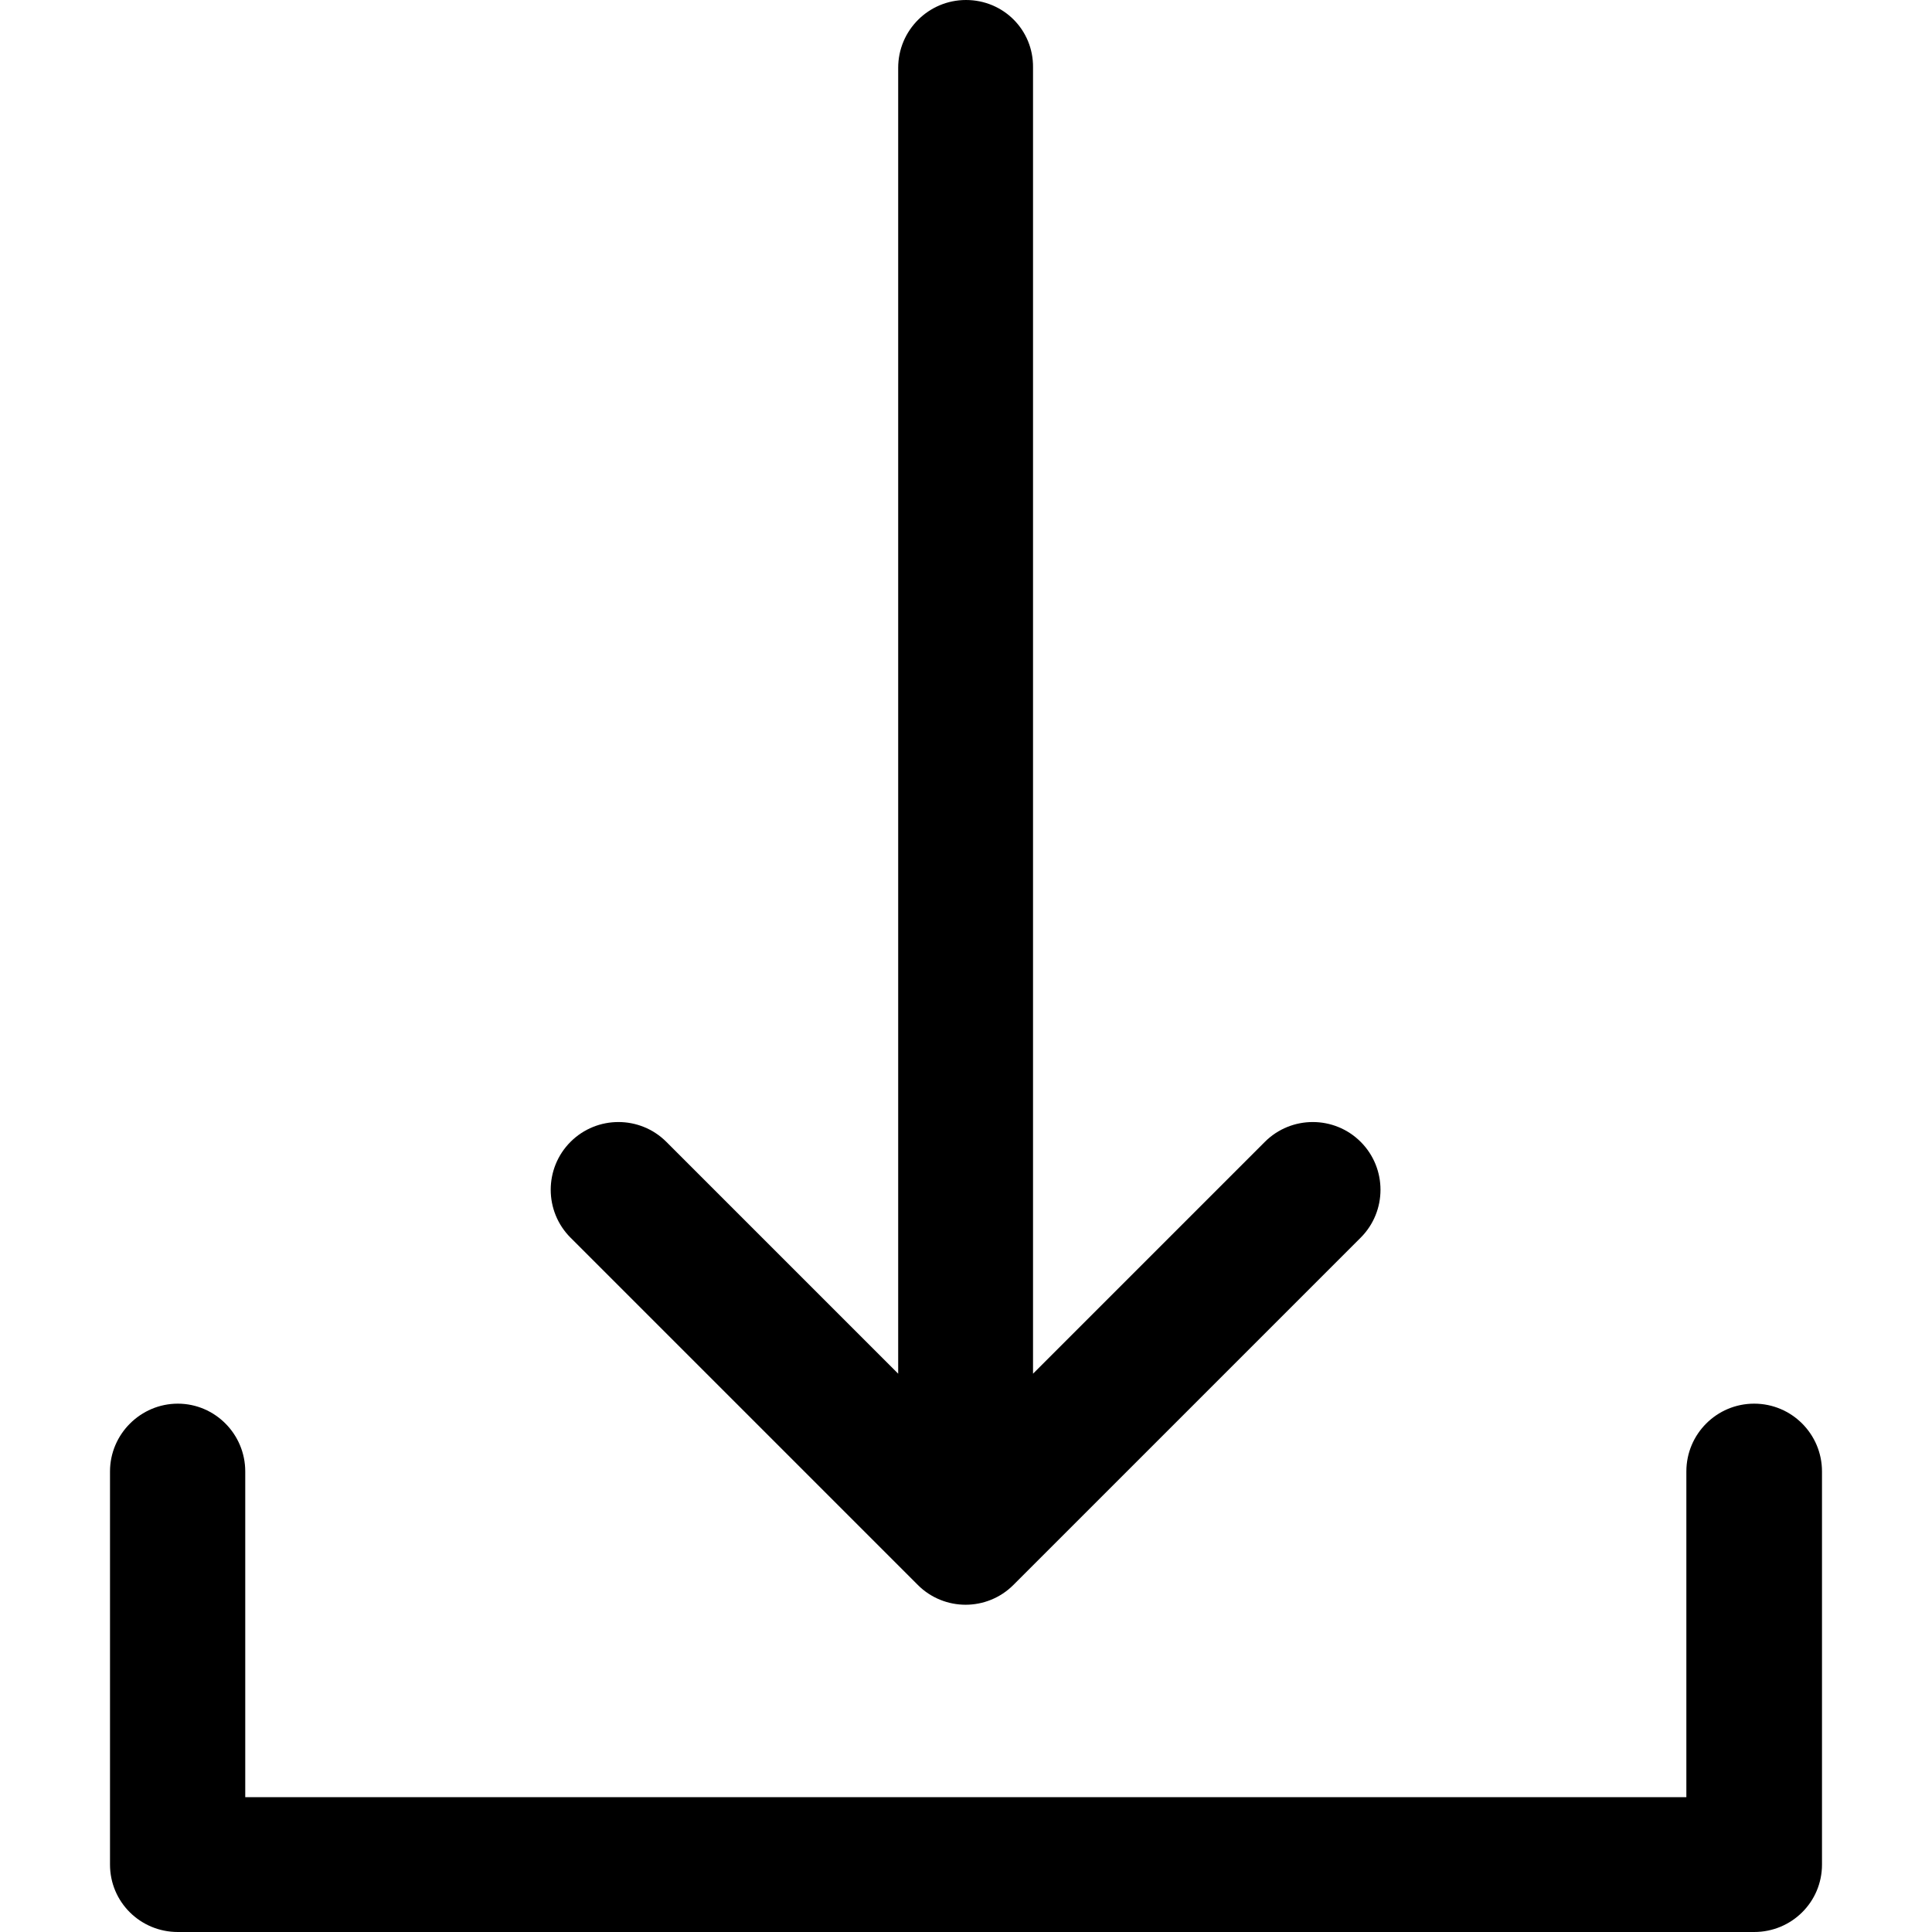
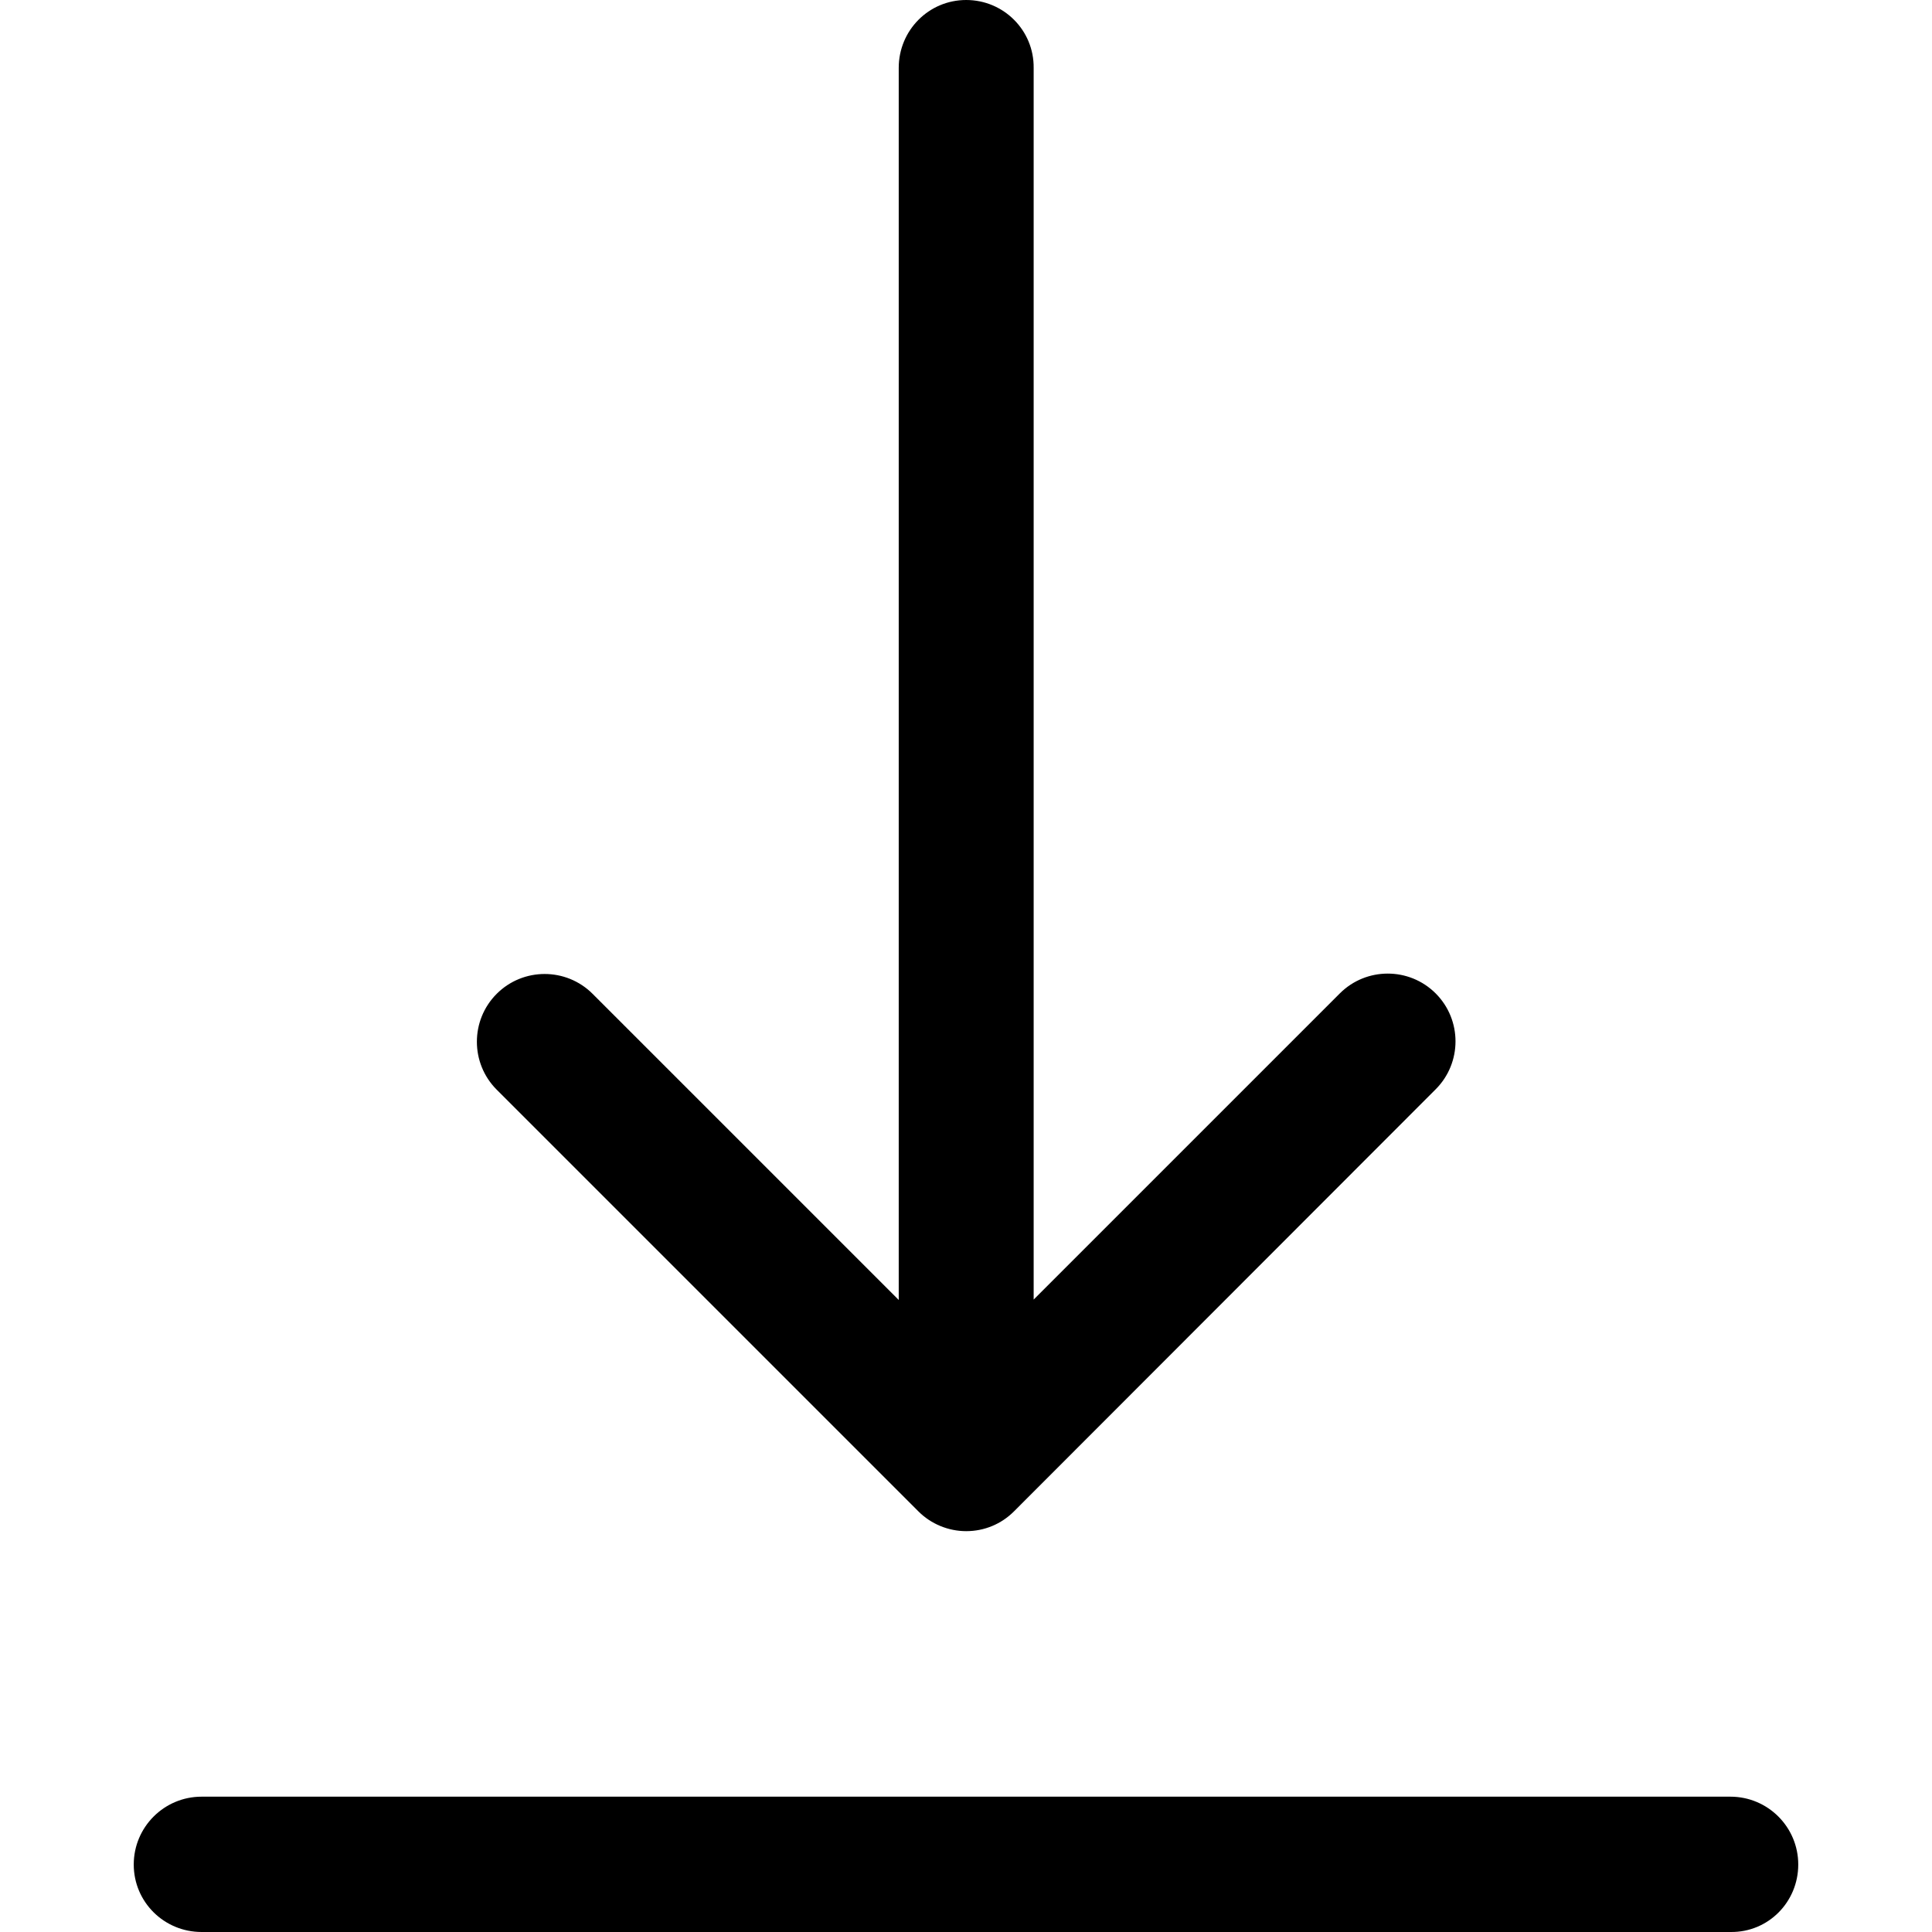
- <svg xmlns="http://www.w3.org/2000/svg" version="1.1" id="Capa_1" x="0px" y="0px" viewBox="0 0 490 490" style="enable-background:new 0 0 490 490;" xml:space="preserve">
+ <svg xmlns="http://www.w3.org/2000/svg" version="1.1" id="Capa_1" x="0px" y="0px" viewBox="0 0 489.701 489.701" style="enable-background:new 0 0 489.701 489.701;" xml:space="preserve">
  <g>
    <g>
      <g>
-         <path d="M245,0c-9.5,0-17.2,7.7-17.2,17.2v331.2L169,289.6c-6.7-6.7-17.6-6.7-24.3,0s-6.7,17.6,0,24.3l88.1,88.1     c3.3,3.3,7.7,5,12.1,5c4.4,0,8.8-1.7,12.1-5l88.1-88.1c6.7-6.7,6.7-17.6,0-24.3c-6.7-6.7-17.6-6.7-24.3,0L262,348.4V17.1     C262.1,7.6,254.5,0,245,0z" />
-         <path d="M462.1,472.9v-99.7c0-9.5-7.7-17.2-17.2-17.2s-17.2,7.7-17.2,17.2v82.6H62.2v-82.6c0-9.5-7.7-17.2-17.1-17.2     s-17.2,7.7-17.2,17.2v99.7c0,9.5,7.7,17.1,17.2,17.1h399.8C454.4,490,462.1,482.4,462.1,472.9z" />
+         <path d="M244.9,0c-9.5,0-17.1,7.7-17.1,17.2v312.3l-77.6-77.6c-6.7-6.7-17.6-6.7-24.3,0c-6.7,6.7-6.7,17.6,0,24.3l106.9,106.9     c3.2,3.2,7.6,5,12.1,5c4.6,0,8.9-1.8,12.1-5l106.9-107c6.7-6.7,6.7-17.6,0-24.3s-17.6-6.7-24.3,0L262,329.4V17.2     C262.1,7.7,254.4,0,244.9,0z" />
+         <path d="M455.8,472.6c0-9.5-7.7-17.2-17.2-17.2H51.1c-9.5,0-17.2,7.7-17.2,17.2s7.7,17.1,17.2,17.1h387.6     C448.201,489.8,455.8,482.1,455.8,472.6z" />
      </g>
    </g>
    <g>
	</g>
    <g>
	</g>
    <g>
	</g>
    <g>
	</g>
    <g>
	</g>
    <g>
	</g>
    <g>
	</g>
    <g>
	</g>
    <g>
	</g>
    <g>
	</g>
    <g>
	</g>
    <g>
	</g>
    <g>
	</g>
    <g>
	</g>
    <g>
	</g>
  </g>
  <g>
</g>
  <g>
</g>
  <g>
</g>
  <g>
</g>
  <g>
</g>
  <g>
</g>
  <g>
</g>
  <g>
</g>
  <g>
</g>
  <g>
</g>
  <g>
</g>
  <g>
</g>
  <g>
</g>
  <g>
</g>
  <g>
</g>
</svg>
